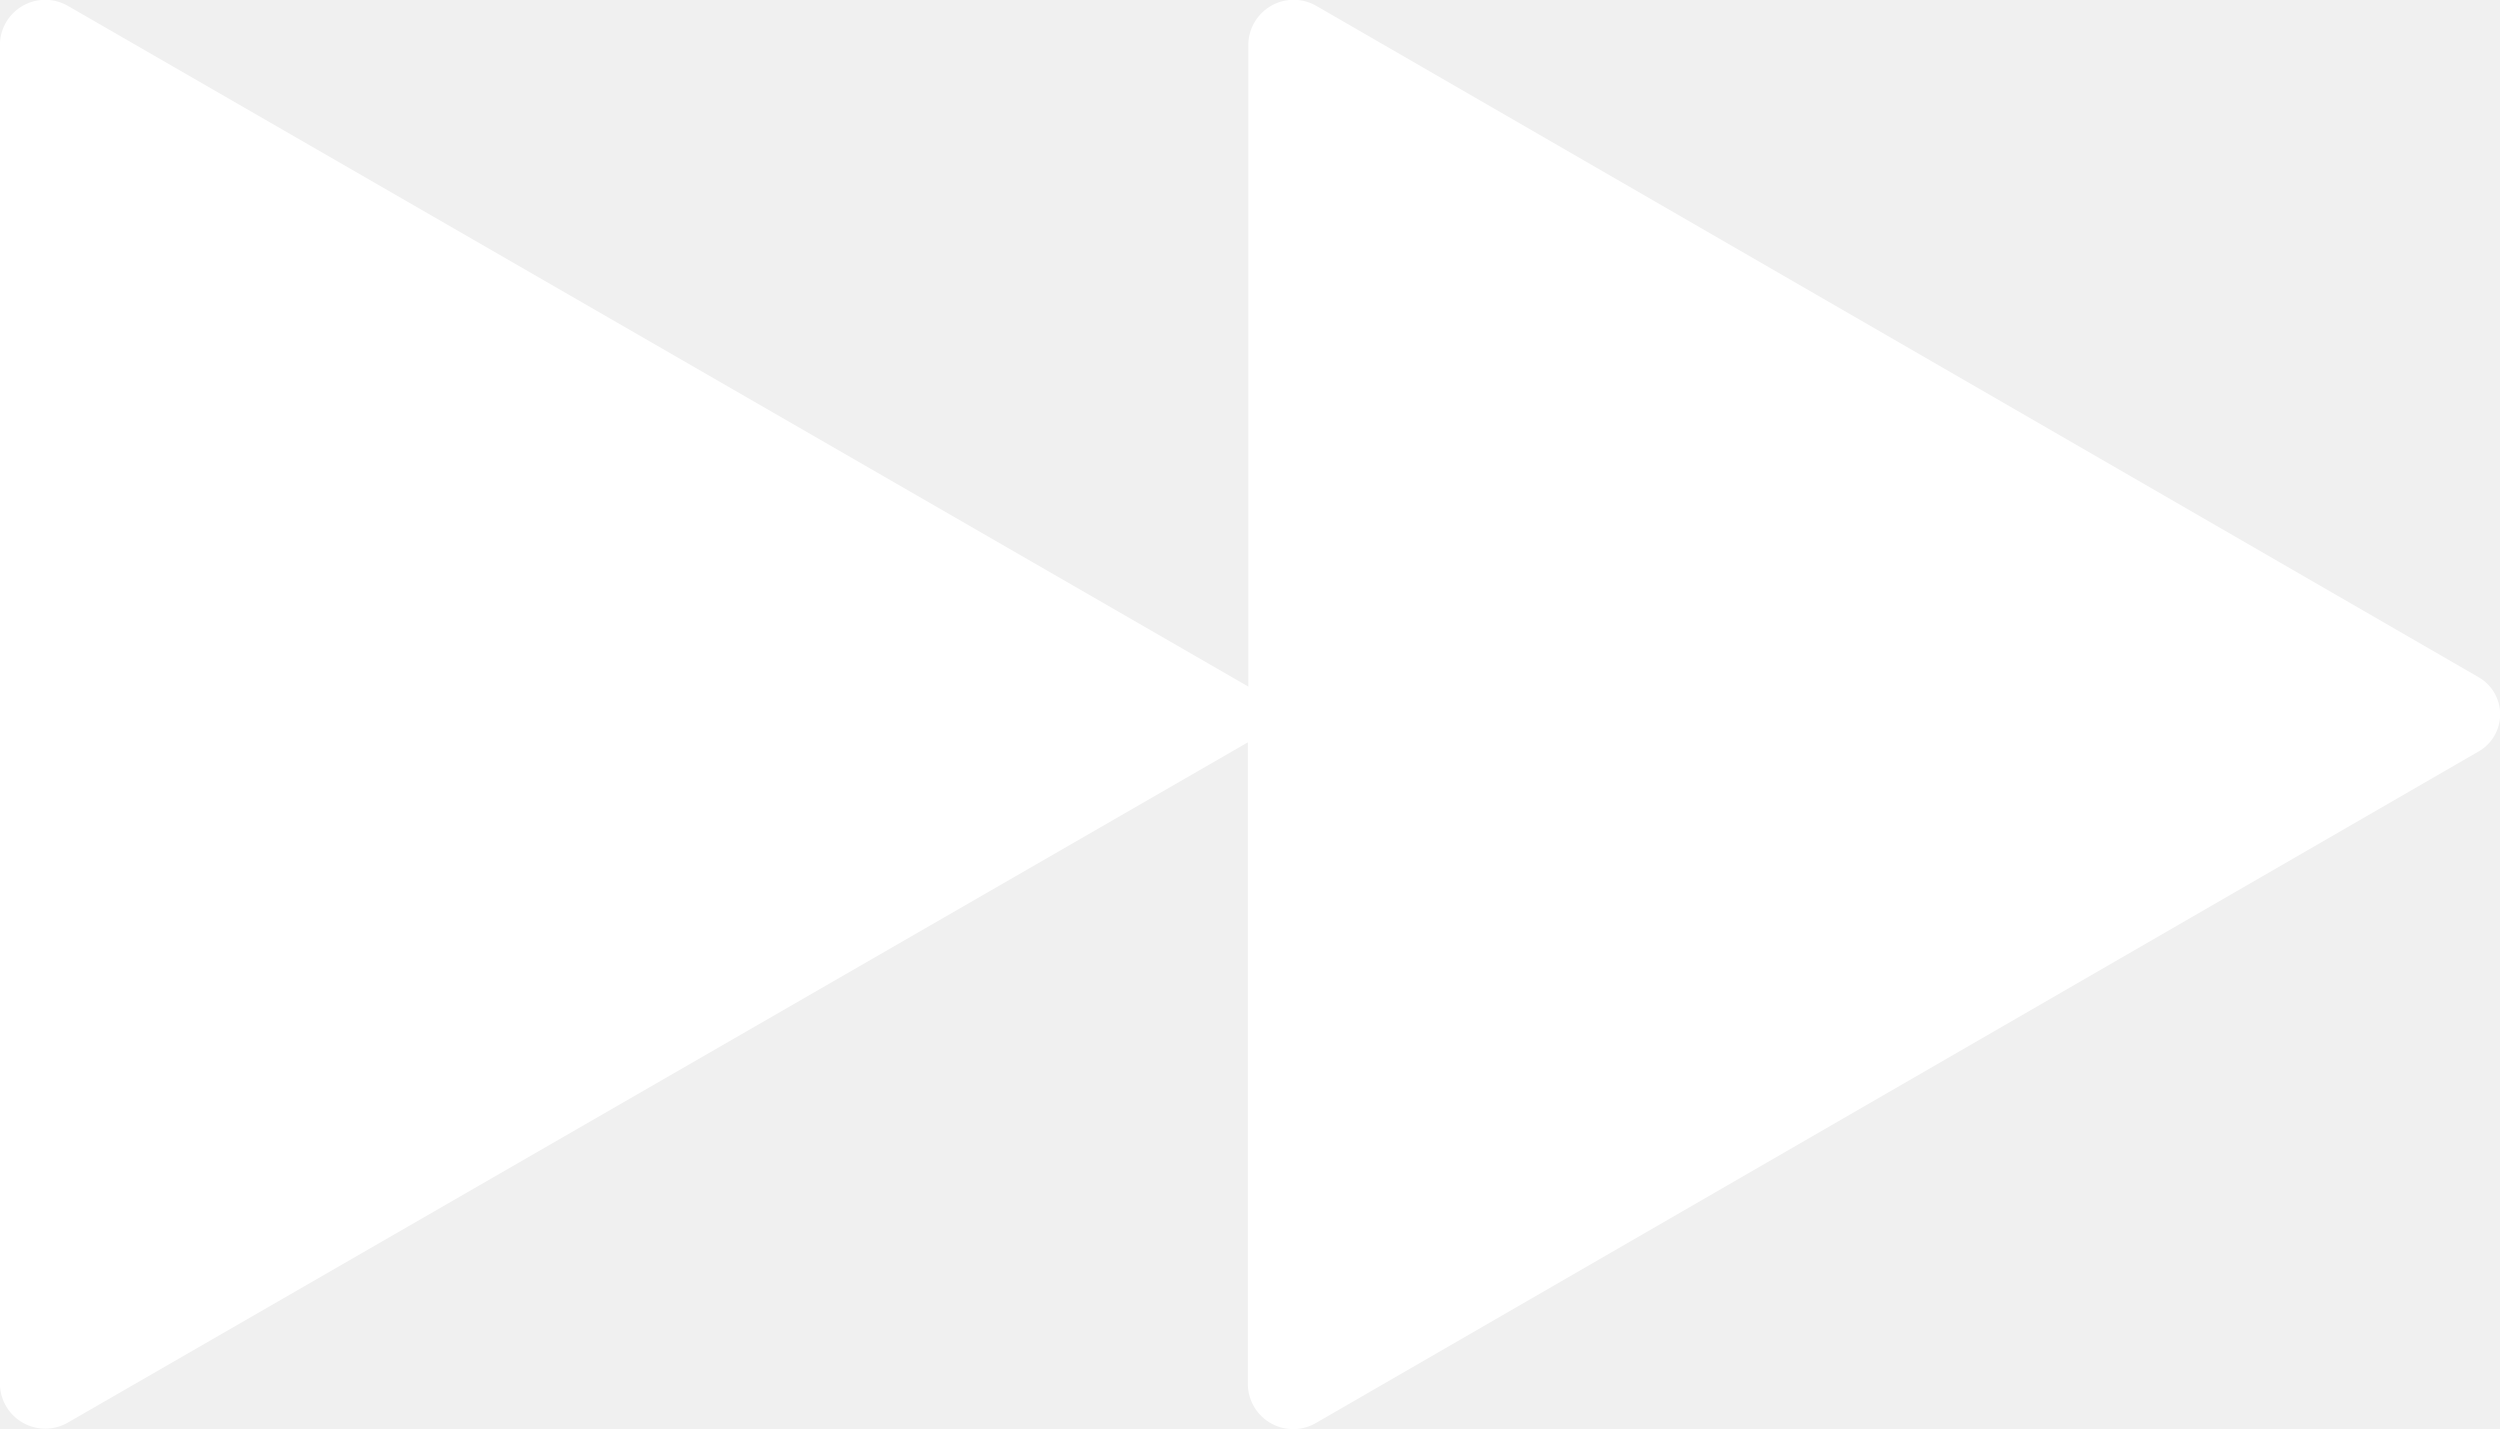
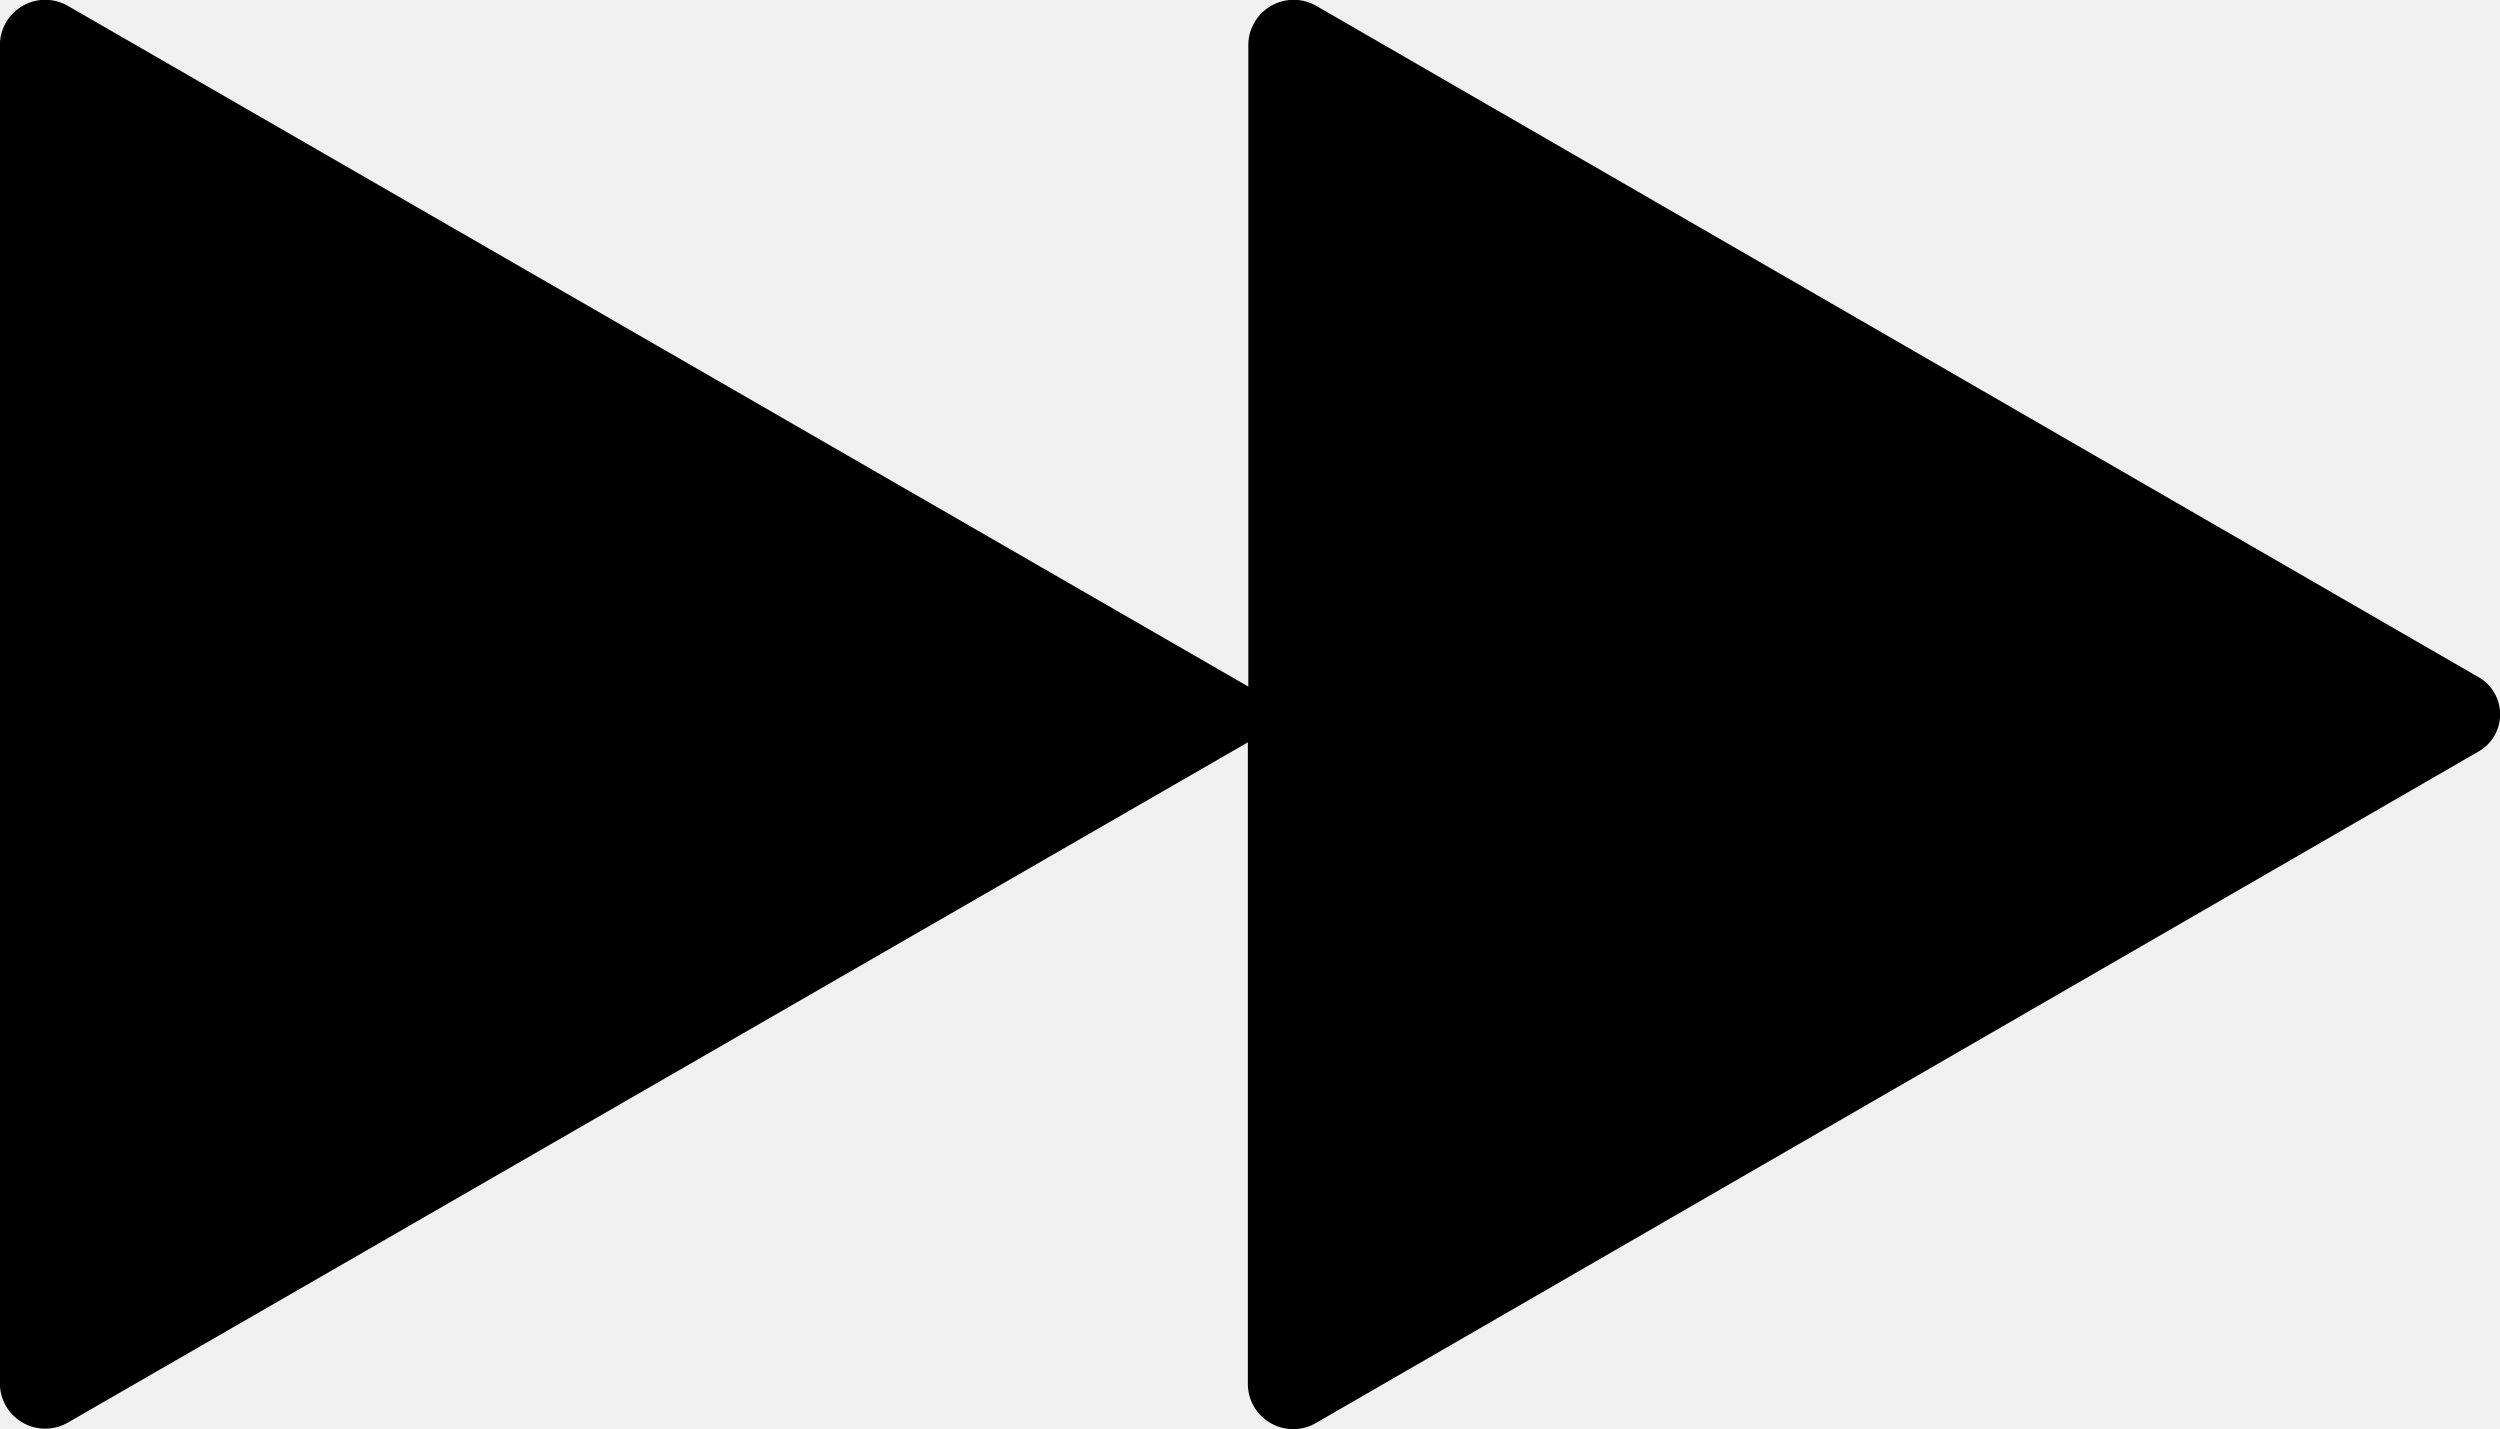
<svg xmlns="http://www.w3.org/2000/svg" width="26.245" height="15" viewBox="0 0 26.245 15">
-   <path id="_ionicons_svg_ios-fastforward" d="M58.018,135.089l-12.192-7.042a.476.476,0,0,0-.721.393v6.749l-12.385-7.142a.476.476,0,0,0-.721.393v14.078a.476.476,0,0,0,.721.393L45.1,135.774v6.749a.476.476,0,0,0,.721.393l12.192-7.042A.449.449,0,0,0,58.018,135.089Z" transform="translate(-32 -127.981)" fill="#fff" />
+   <path id="_ionicons_svg_ios-fastforward" d="M58.018,135.089l-12.192-7.042a.476.476,0,0,0-.721.393v6.749l-12.385-7.142a.476.476,0,0,0-.721.393v14.078a.476.476,0,0,0,.721.393L45.1,135.774v6.749a.476.476,0,0,0,.721.393l12.192-7.042A.449.449,0,0,0,58.018,135.089Z" transform="translate(-32 -127.981)" />
</svg>
